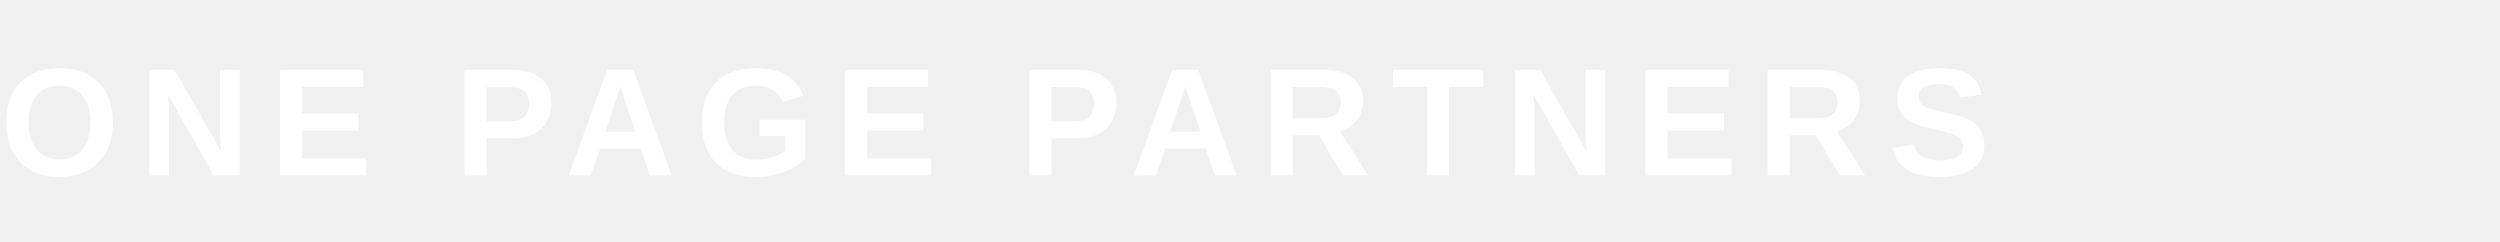
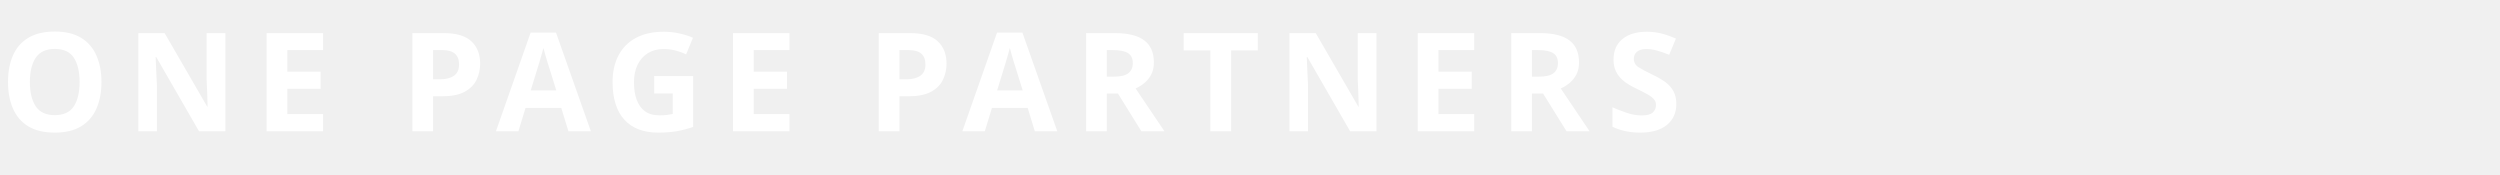
- <svg xmlns="http://www.w3.org/2000/svg" width="228" height="22" viewBox="0 0 228 22" fill="none">
-   <text x="0" y="16" fill="white" font-family="Poppins, Arial, sans-serif" font-size="14" font-weight="600" letter-spacing="1.8">ONE PAGE PARTNERS</text>
+ <svg xmlns="http://www.w3.org/2000/svg" width="400" height="28" viewBox="0 0 400 28" fill="none">
+   <text x="0" y="21" fill="white" font-family="Poppins, system-ui, sans-serif" font-size="22" font-weight="600" letter-spacing="0.12em">ONE PAGE PARTNERS</text>
</svg>
